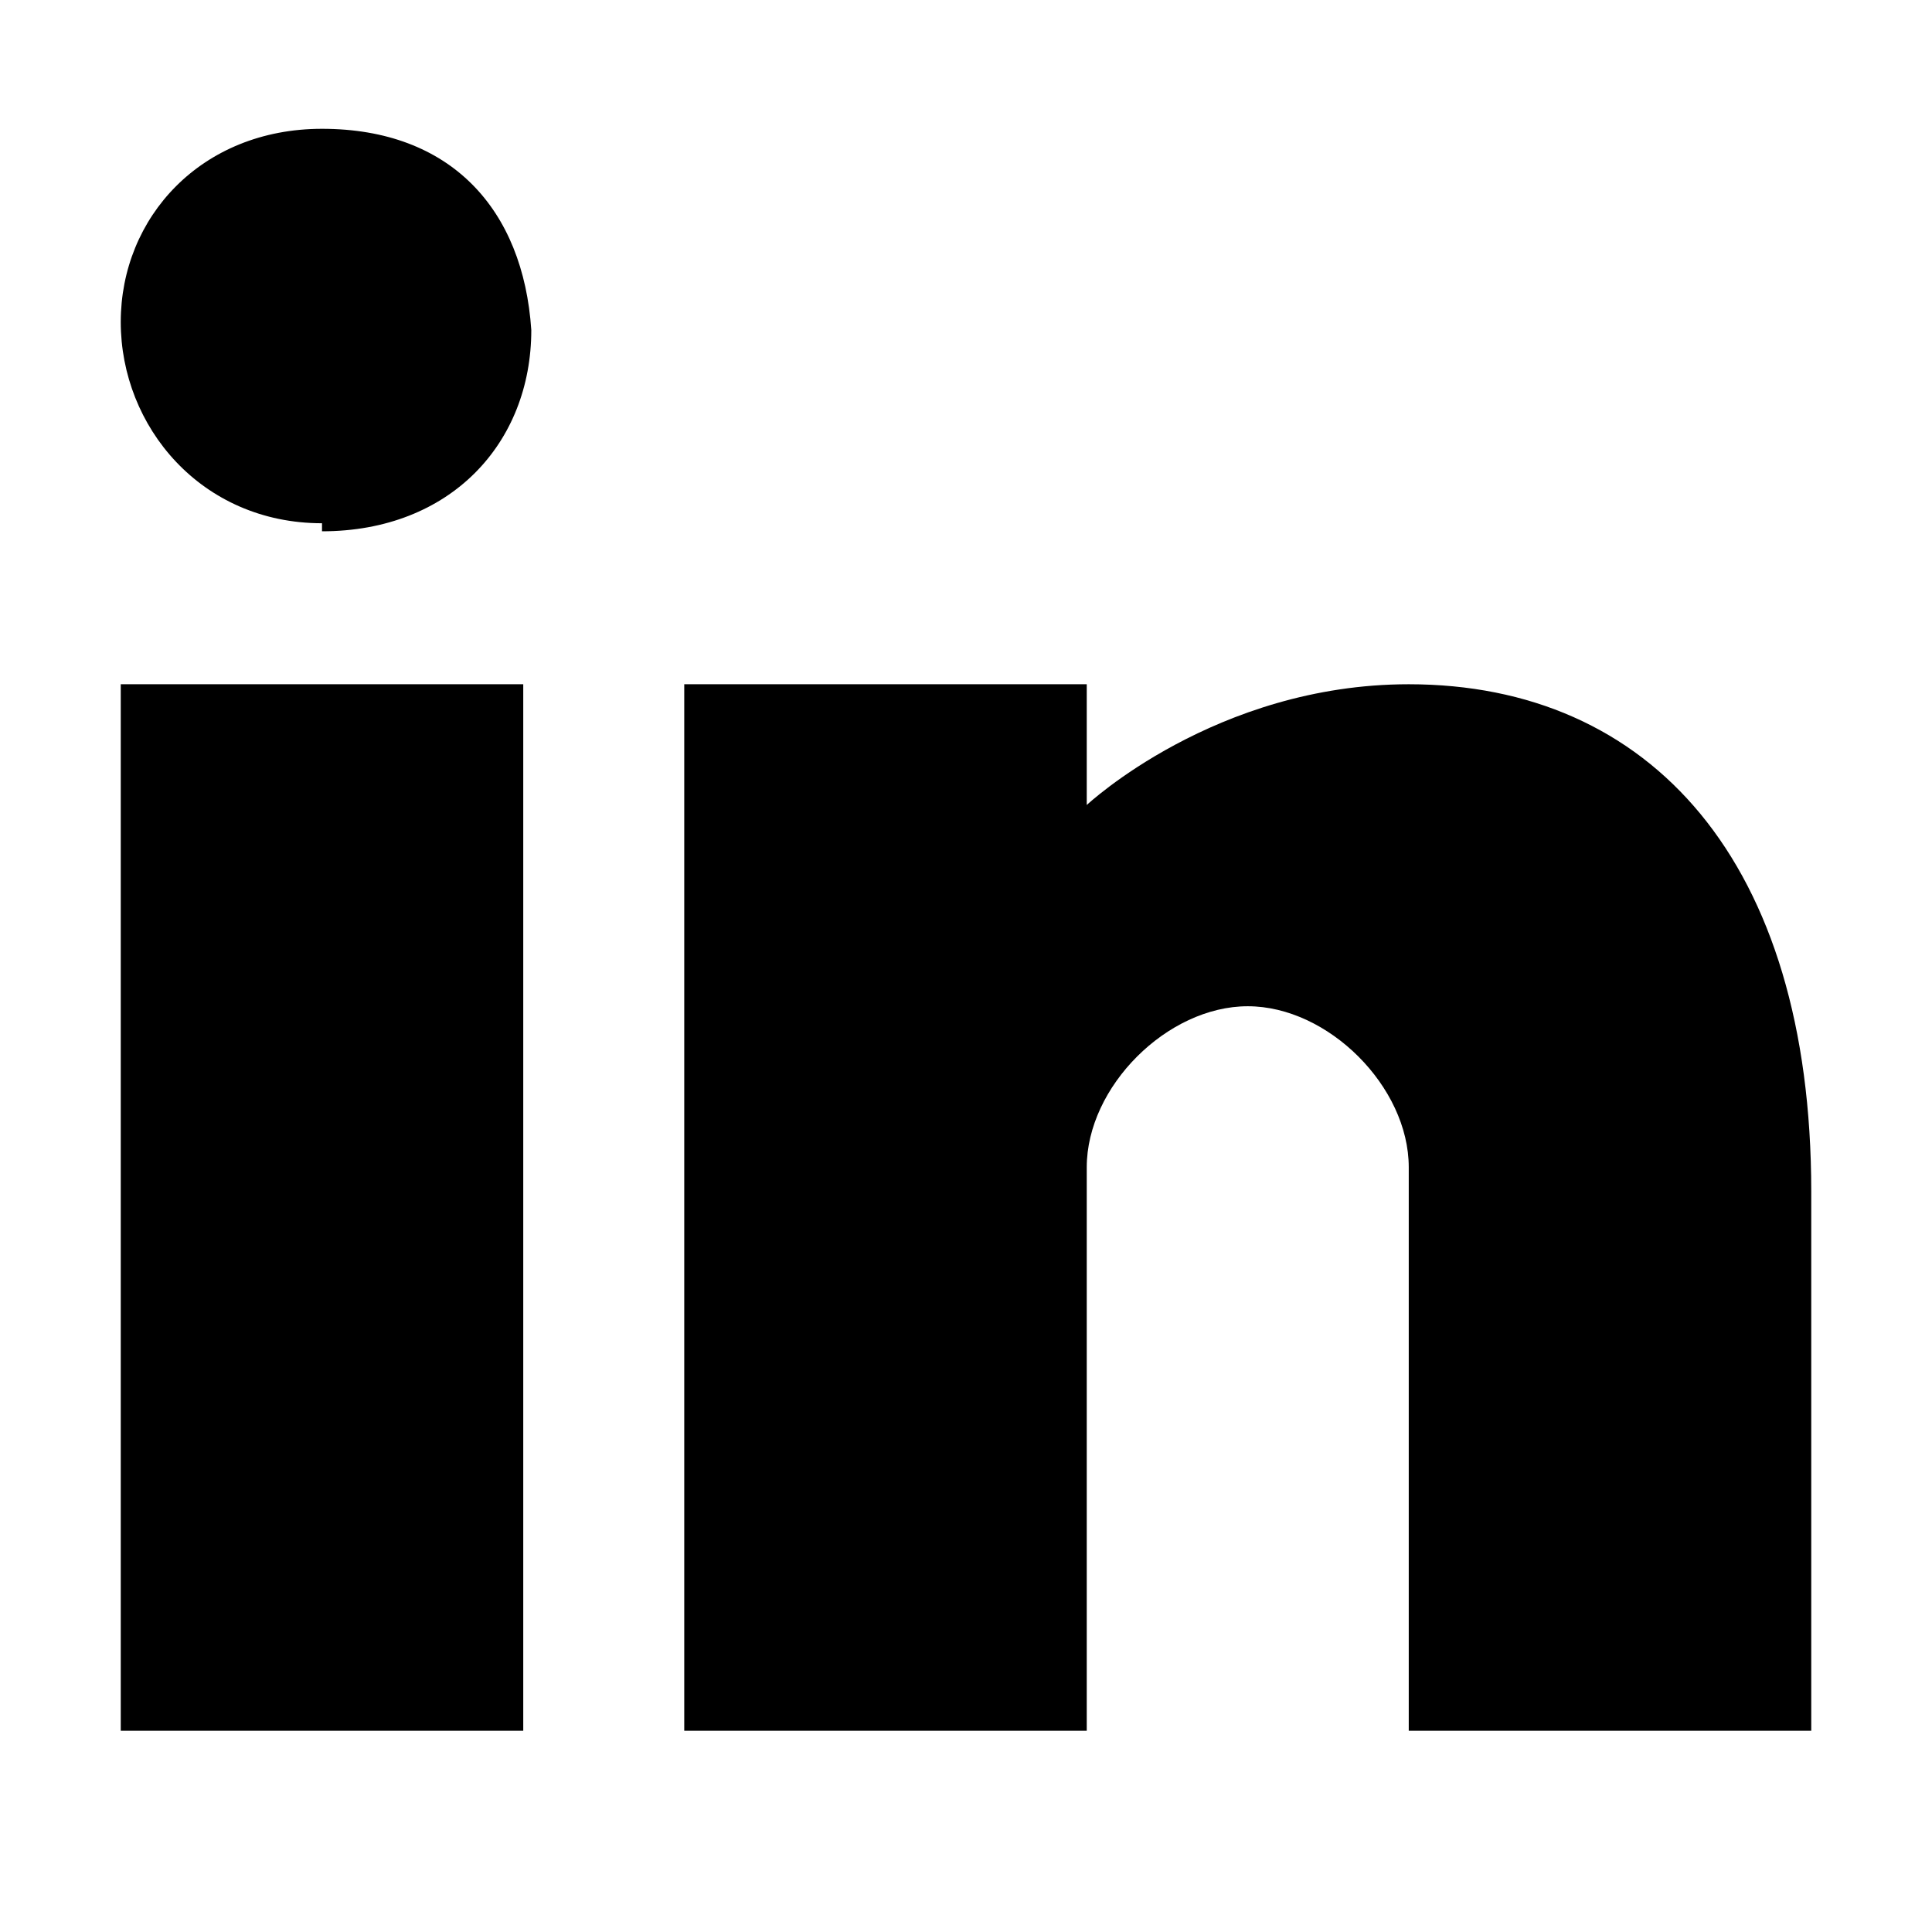
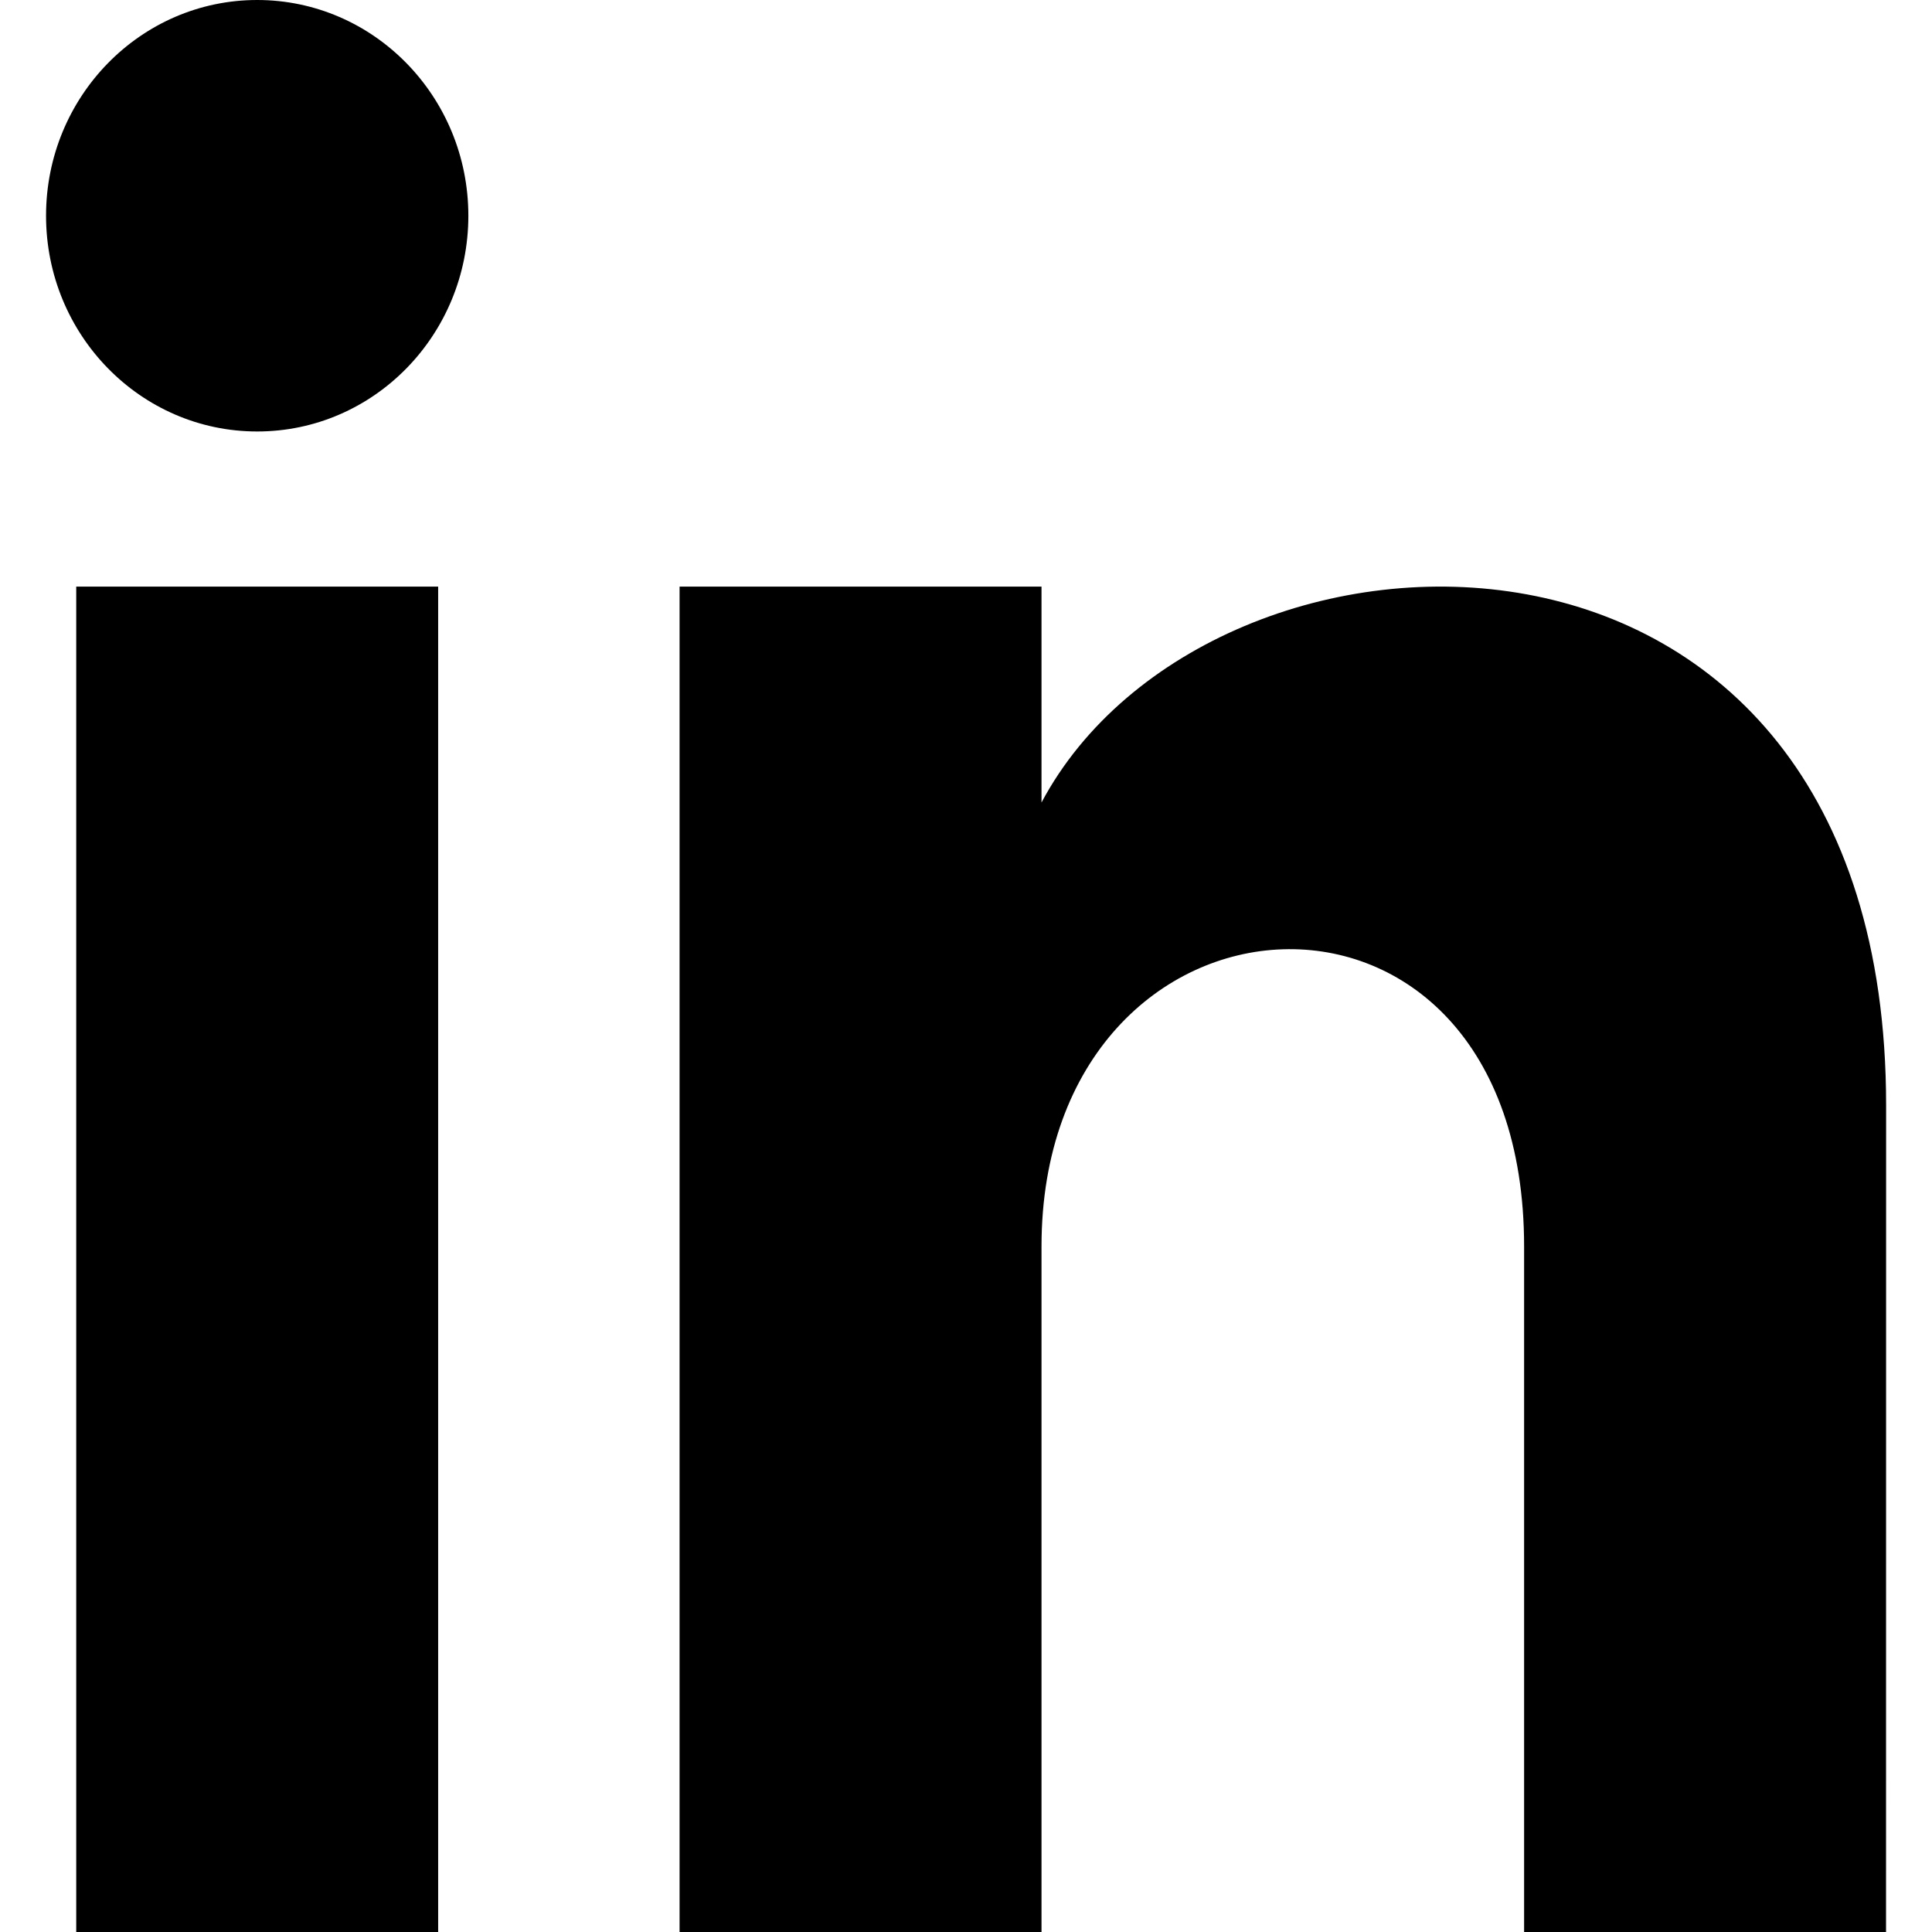
- <svg xmlns="http://www.w3.org/2000/svg" viewBox="0 0 24 24">
-   <path fill="currentColor" d="M6.5 21.5h-5v-13h5v13zM4 6.5C2.5 6.5 1.5 5.3 1.5 4s1-2.4 2.5-2.4c1.6 0 2.5 1 2.6 2.5 0 1.4-1 2.5-2.6 2.5zm11.5 6c-1 0-2 1-2 2v7h-5v-13h5V10s1.6-1.5 4-1.5c3 0 5 2.2 5 6.3v6.7h-5v-7c0-1-1-2-2-2z" />
+ <svg xmlns="http://www.w3.org/2000/svg" height="24" viewBox="0 0 24 24" width="24">
+   <path fill="currentColor" d="m5.443 24h-4.496v-16.713h4.496zm-2.248-18.64c-1.448 0-2.623-1.2-2.623-2.68 0-1.48 1.175-2.68 2.623-2.68s2.623 1.2 2.623 2.68c0 1.48-1.174 2.68-2.623 2.68zm20.234 18.64h-4.496v-8.515c0-5.117-5.995-4.73-5.995 0v8.515h-4.496v-16.713h4.496v2.682c2.092-3.929 10.492-4.219 10.492 3.762z" fill-rule="evenodd" />
</svg>
